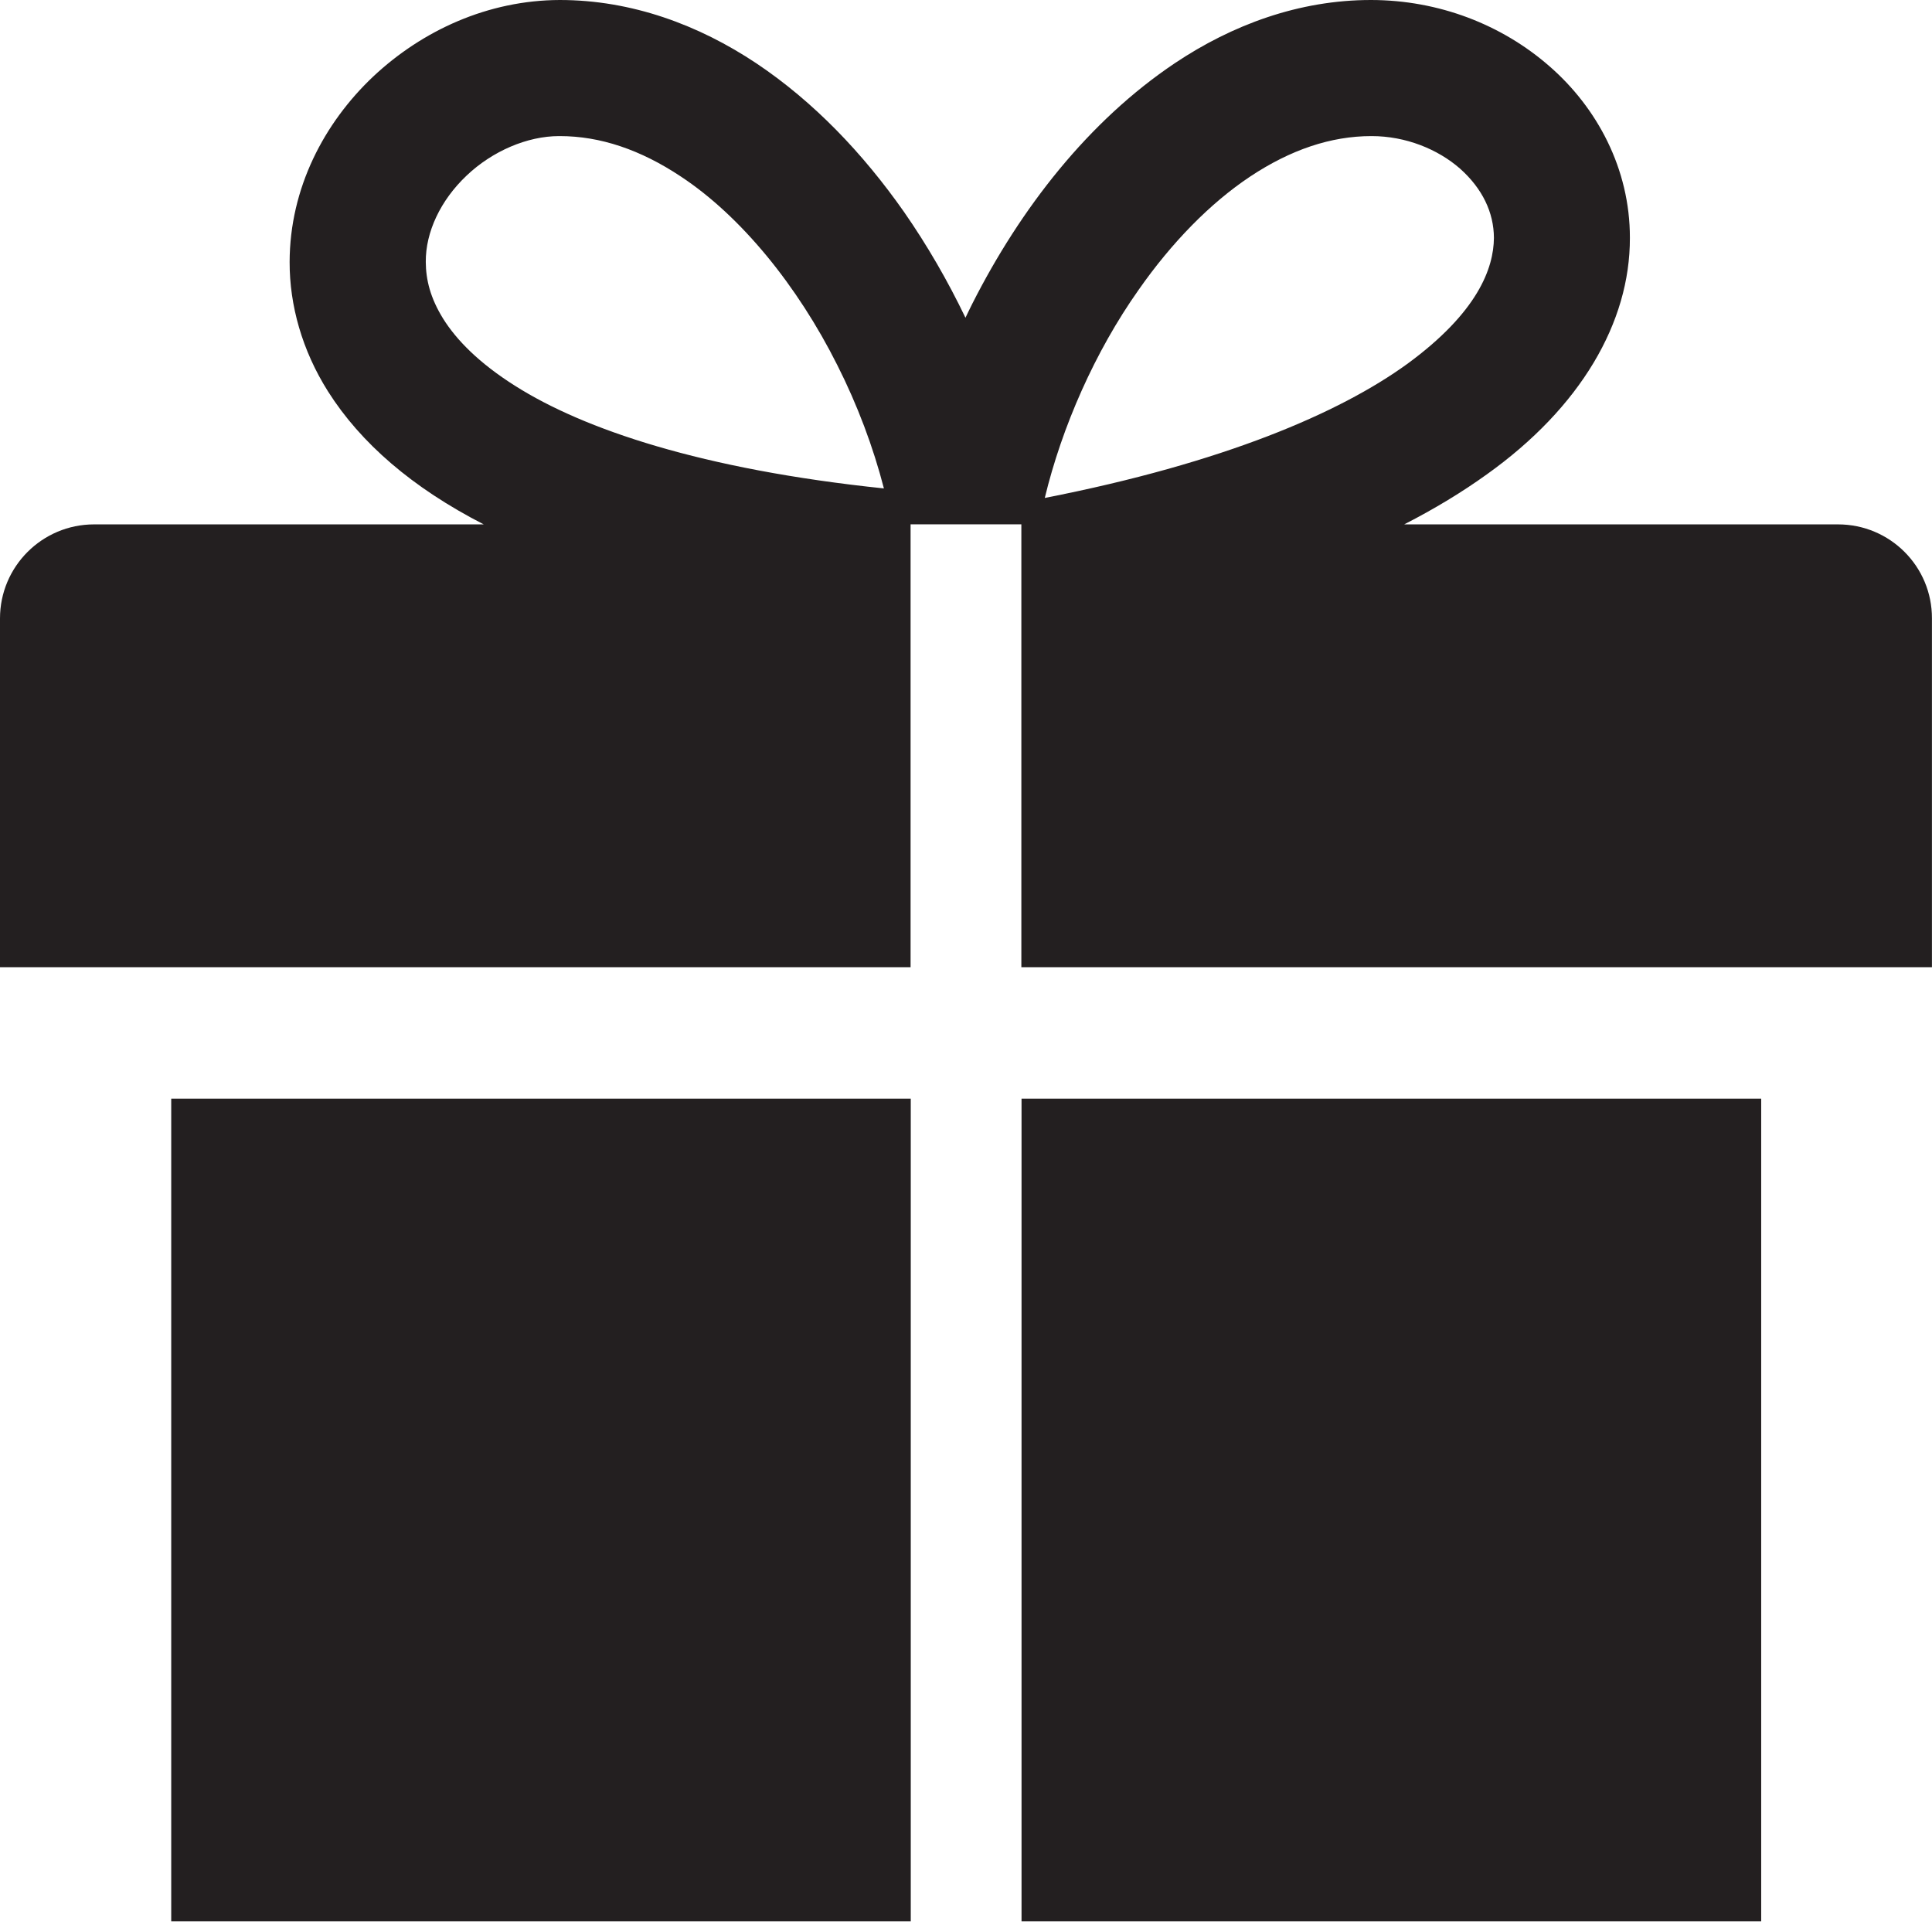
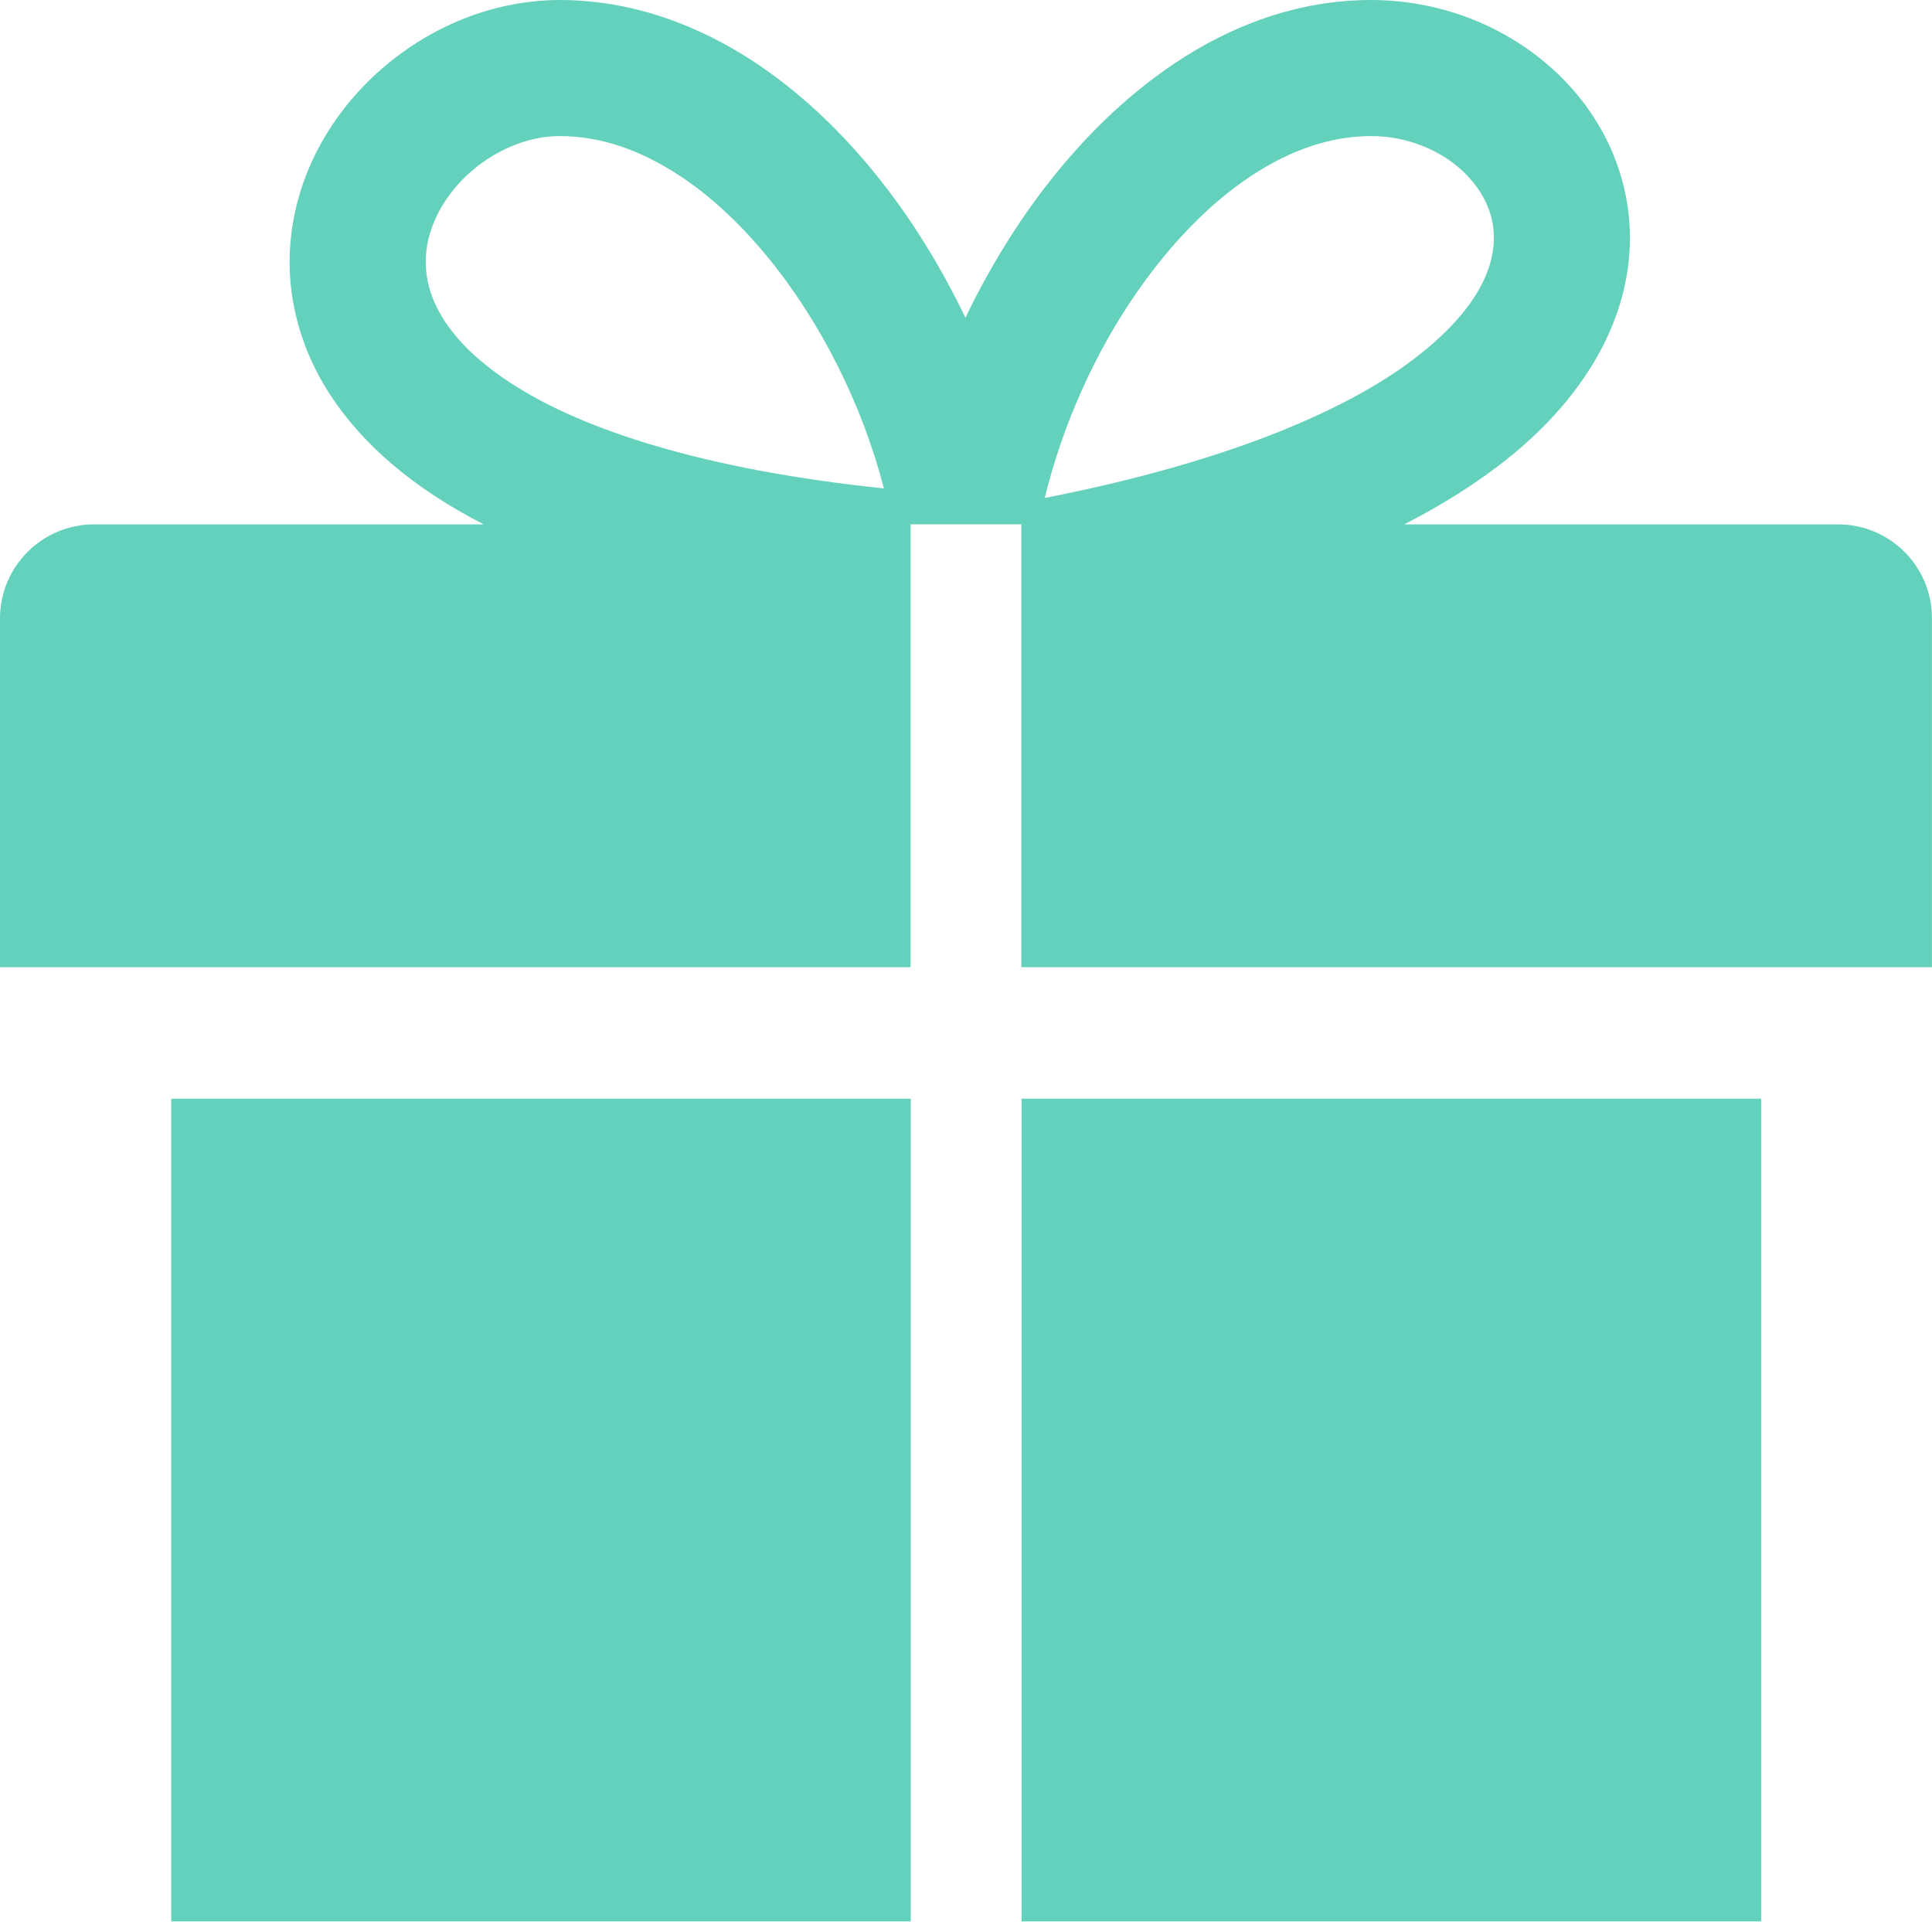
<svg xmlns="http://www.w3.org/2000/svg" version="1.1" id="Layer_1" x="0px" y="0px" width="32.666px" height="32.486px" viewBox="239.665 239.757 32.666 32.486" enable-background="new 239.665 239.757 32.666 32.486" xml:space="preserve">
-   <path fill="#231F20" d="M242.56,272.243h12.504v-13.91H242.56V272.243z M270.742,248.623h-7.335 c0.521-0.267,0.984-0.549,1.396-0.845c1.588-1.133,2.424-2.57,2.42-3.999c0.002-1.169-0.556-2.202-1.359-2.901 c-0.805-0.704-1.869-1.119-3.016-1.121c-1.22-0.001-2.352,0.421-3.32,1.069c-1.459,0.979-2.606,2.451-3.424,4.067 c-0.039,0.079-0.078,0.157-0.115,0.236c-0.299-0.623-0.647-1.226-1.041-1.792c-0.691-0.985-1.523-1.86-2.497-2.511 c-0.97-0.646-2.103-1.069-3.322-1.069c-1.213,0.004-2.323,0.514-3.155,1.295c-0.828,0.783-1.41,1.885-1.412,3.135 c-0.002,0.73,0.211,1.494,0.649,2.188c0.552,0.872,1.424,1.628,2.633,2.248h-6.588c-0.878,0-1.591,0.712-1.591,1.59v5.897h15.396 v-7.488h1.873v7.488h15.396v-5.897C272.333,249.334,271.621,248.623,270.742,248.623 M248.38,246.284 c-0.622-0.391-1-0.785-1.22-1.135c-0.22-0.354-0.294-0.662-0.296-0.963c-0.004-0.504,0.248-1.042,0.691-1.461 c0.437-0.415,1.028-0.667,1.562-0.667h0.013c0.685,0,1.366,0.231,2.046,0.683c1.018,0.671,1.975,1.85,2.645,3.187 c0.342,0.676,0.609,1.39,0.789,2.087C251.528,247.694,249.532,247.013,248.38,246.284 M258.917,244.657 c0.557-0.797,1.21-1.466,1.887-1.916c0.68-0.451,1.362-0.683,2.047-0.683h0.006c0.574,0,1.117,0.22,1.494,0.55 c0.377,0.336,0.571,0.739,0.573,1.171c-0.004,0.512-0.272,1.259-1.467,2.132c-1.138,0.825-3.101,1.673-6.127,2.265 C257.62,246.974,258.177,245.704,258.917,244.657 M256.937,272.243h12.506v-13.91h-12.506V272.243z" />
+   <path fill="#64d1bc" d="M242.56,272.243h12.504v-13.91H242.56V272.243z M270.742,248.623h-7.335 c0.521-0.267,0.984-0.549,1.396-0.845c1.588-1.133,2.424-2.57,2.42-3.999c0.002-1.169-0.556-2.202-1.359-2.901 c-0.805-0.704-1.869-1.119-3.016-1.121c-1.22-0.001-2.352,0.421-3.32,1.069c-1.459,0.979-2.606,2.451-3.424,4.067 c-0.039,0.079-0.078,0.157-0.115,0.236c-0.299-0.623-0.647-1.226-1.041-1.792c-0.691-0.985-1.523-1.86-2.497-2.511 c-0.97-0.646-2.103-1.069-3.322-1.069c-1.213,0.004-2.323,0.514-3.155,1.295c-0.828,0.783-1.41,1.885-1.412,3.135 c-0.002,0.73,0.211,1.494,0.649,2.188c0.552,0.872,1.424,1.628,2.633,2.248h-6.588c-0.878,0-1.591,0.712-1.591,1.59v5.897h15.396 v-7.488h1.873v7.488h15.396v-5.897C272.333,249.334,271.621,248.623,270.742,248.623 M248.38,246.284 c-0.622-0.391-1-0.785-1.22-1.135c-0.22-0.354-0.294-0.662-0.296-0.963c-0.004-0.504,0.248-1.042,0.691-1.461 c0.437-0.415,1.028-0.667,1.562-0.667h0.013c0.685,0,1.366,0.231,2.046,0.683c1.018,0.671,1.975,1.85,2.645,3.187 c0.342,0.676,0.609,1.39,0.789,2.087C251.528,247.694,249.532,247.013,248.38,246.284 M258.917,244.657 c0.557-0.797,1.21-1.466,1.887-1.916c0.68-0.451,1.362-0.683,2.047-0.683h0.006c0.574,0,1.117,0.22,1.494,0.55 c0.377,0.336,0.571,0.739,0.573,1.171c-0.004,0.512-0.272,1.259-1.467,2.132c-1.138,0.825-3.101,1.673-6.127,2.265 C257.62,246.974,258.177,245.704,258.917,244.657 M256.937,272.243h12.506v-13.91h-12.506V272.243z" />
</svg>
